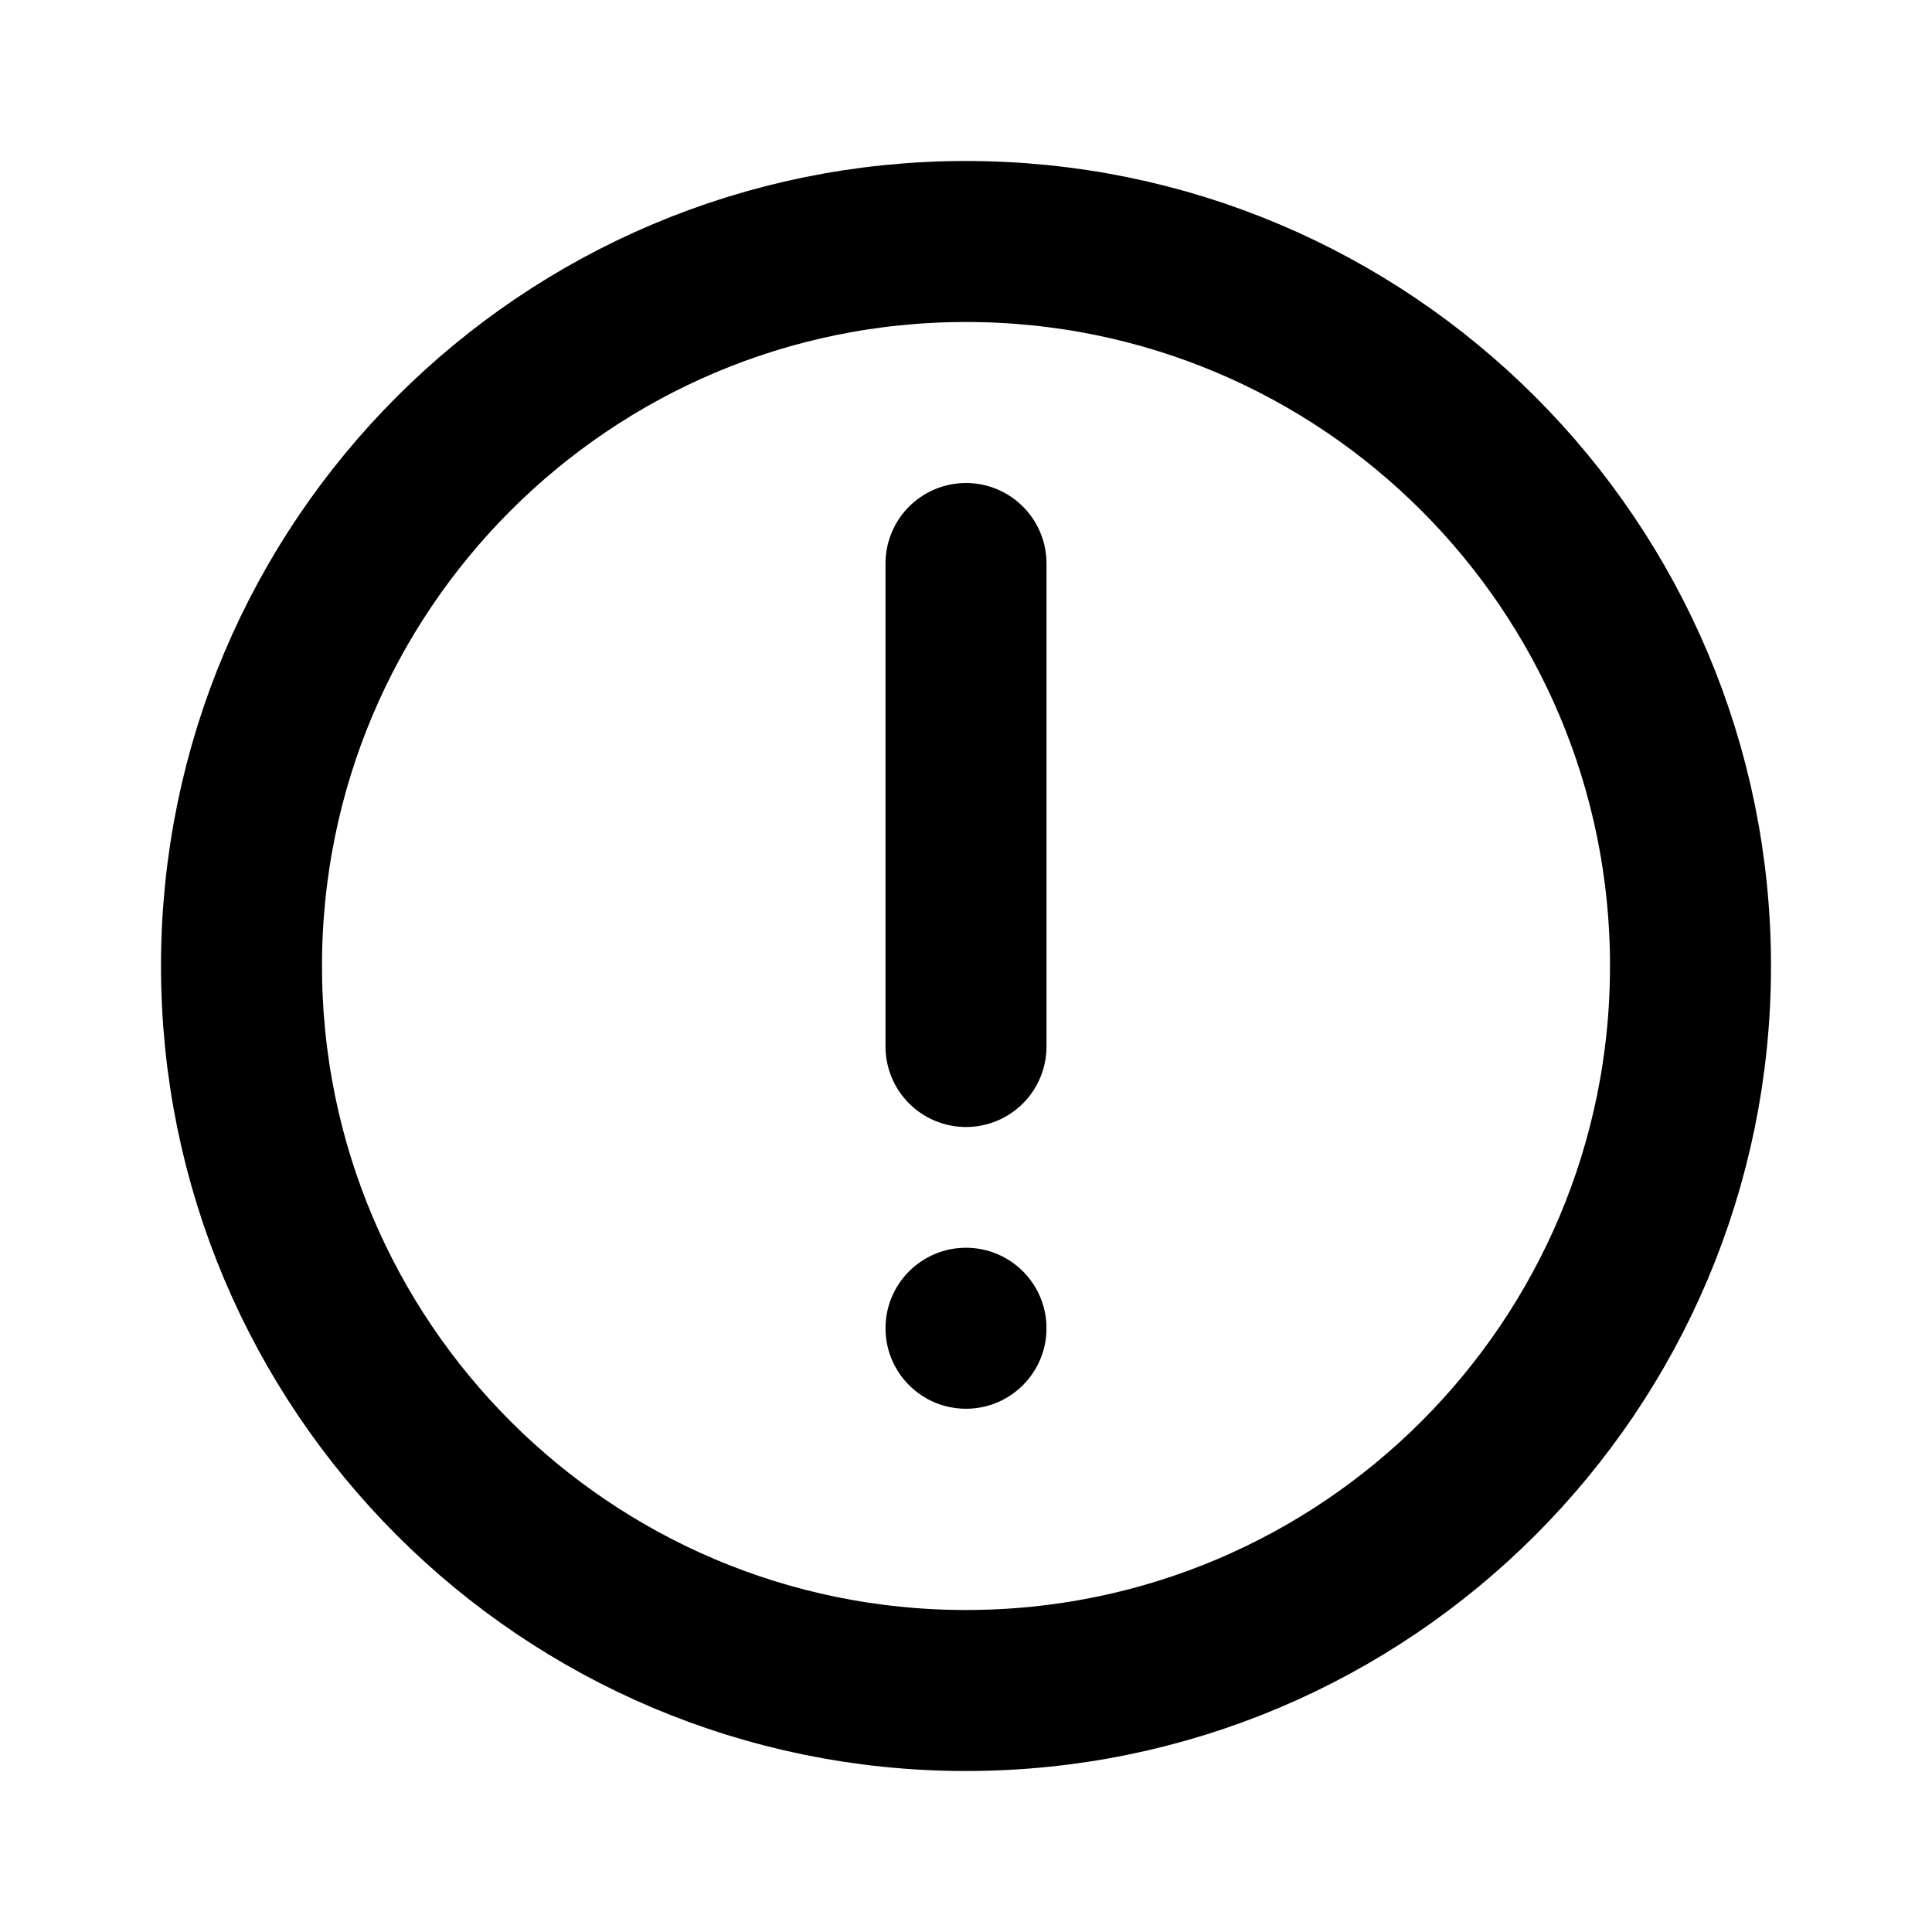
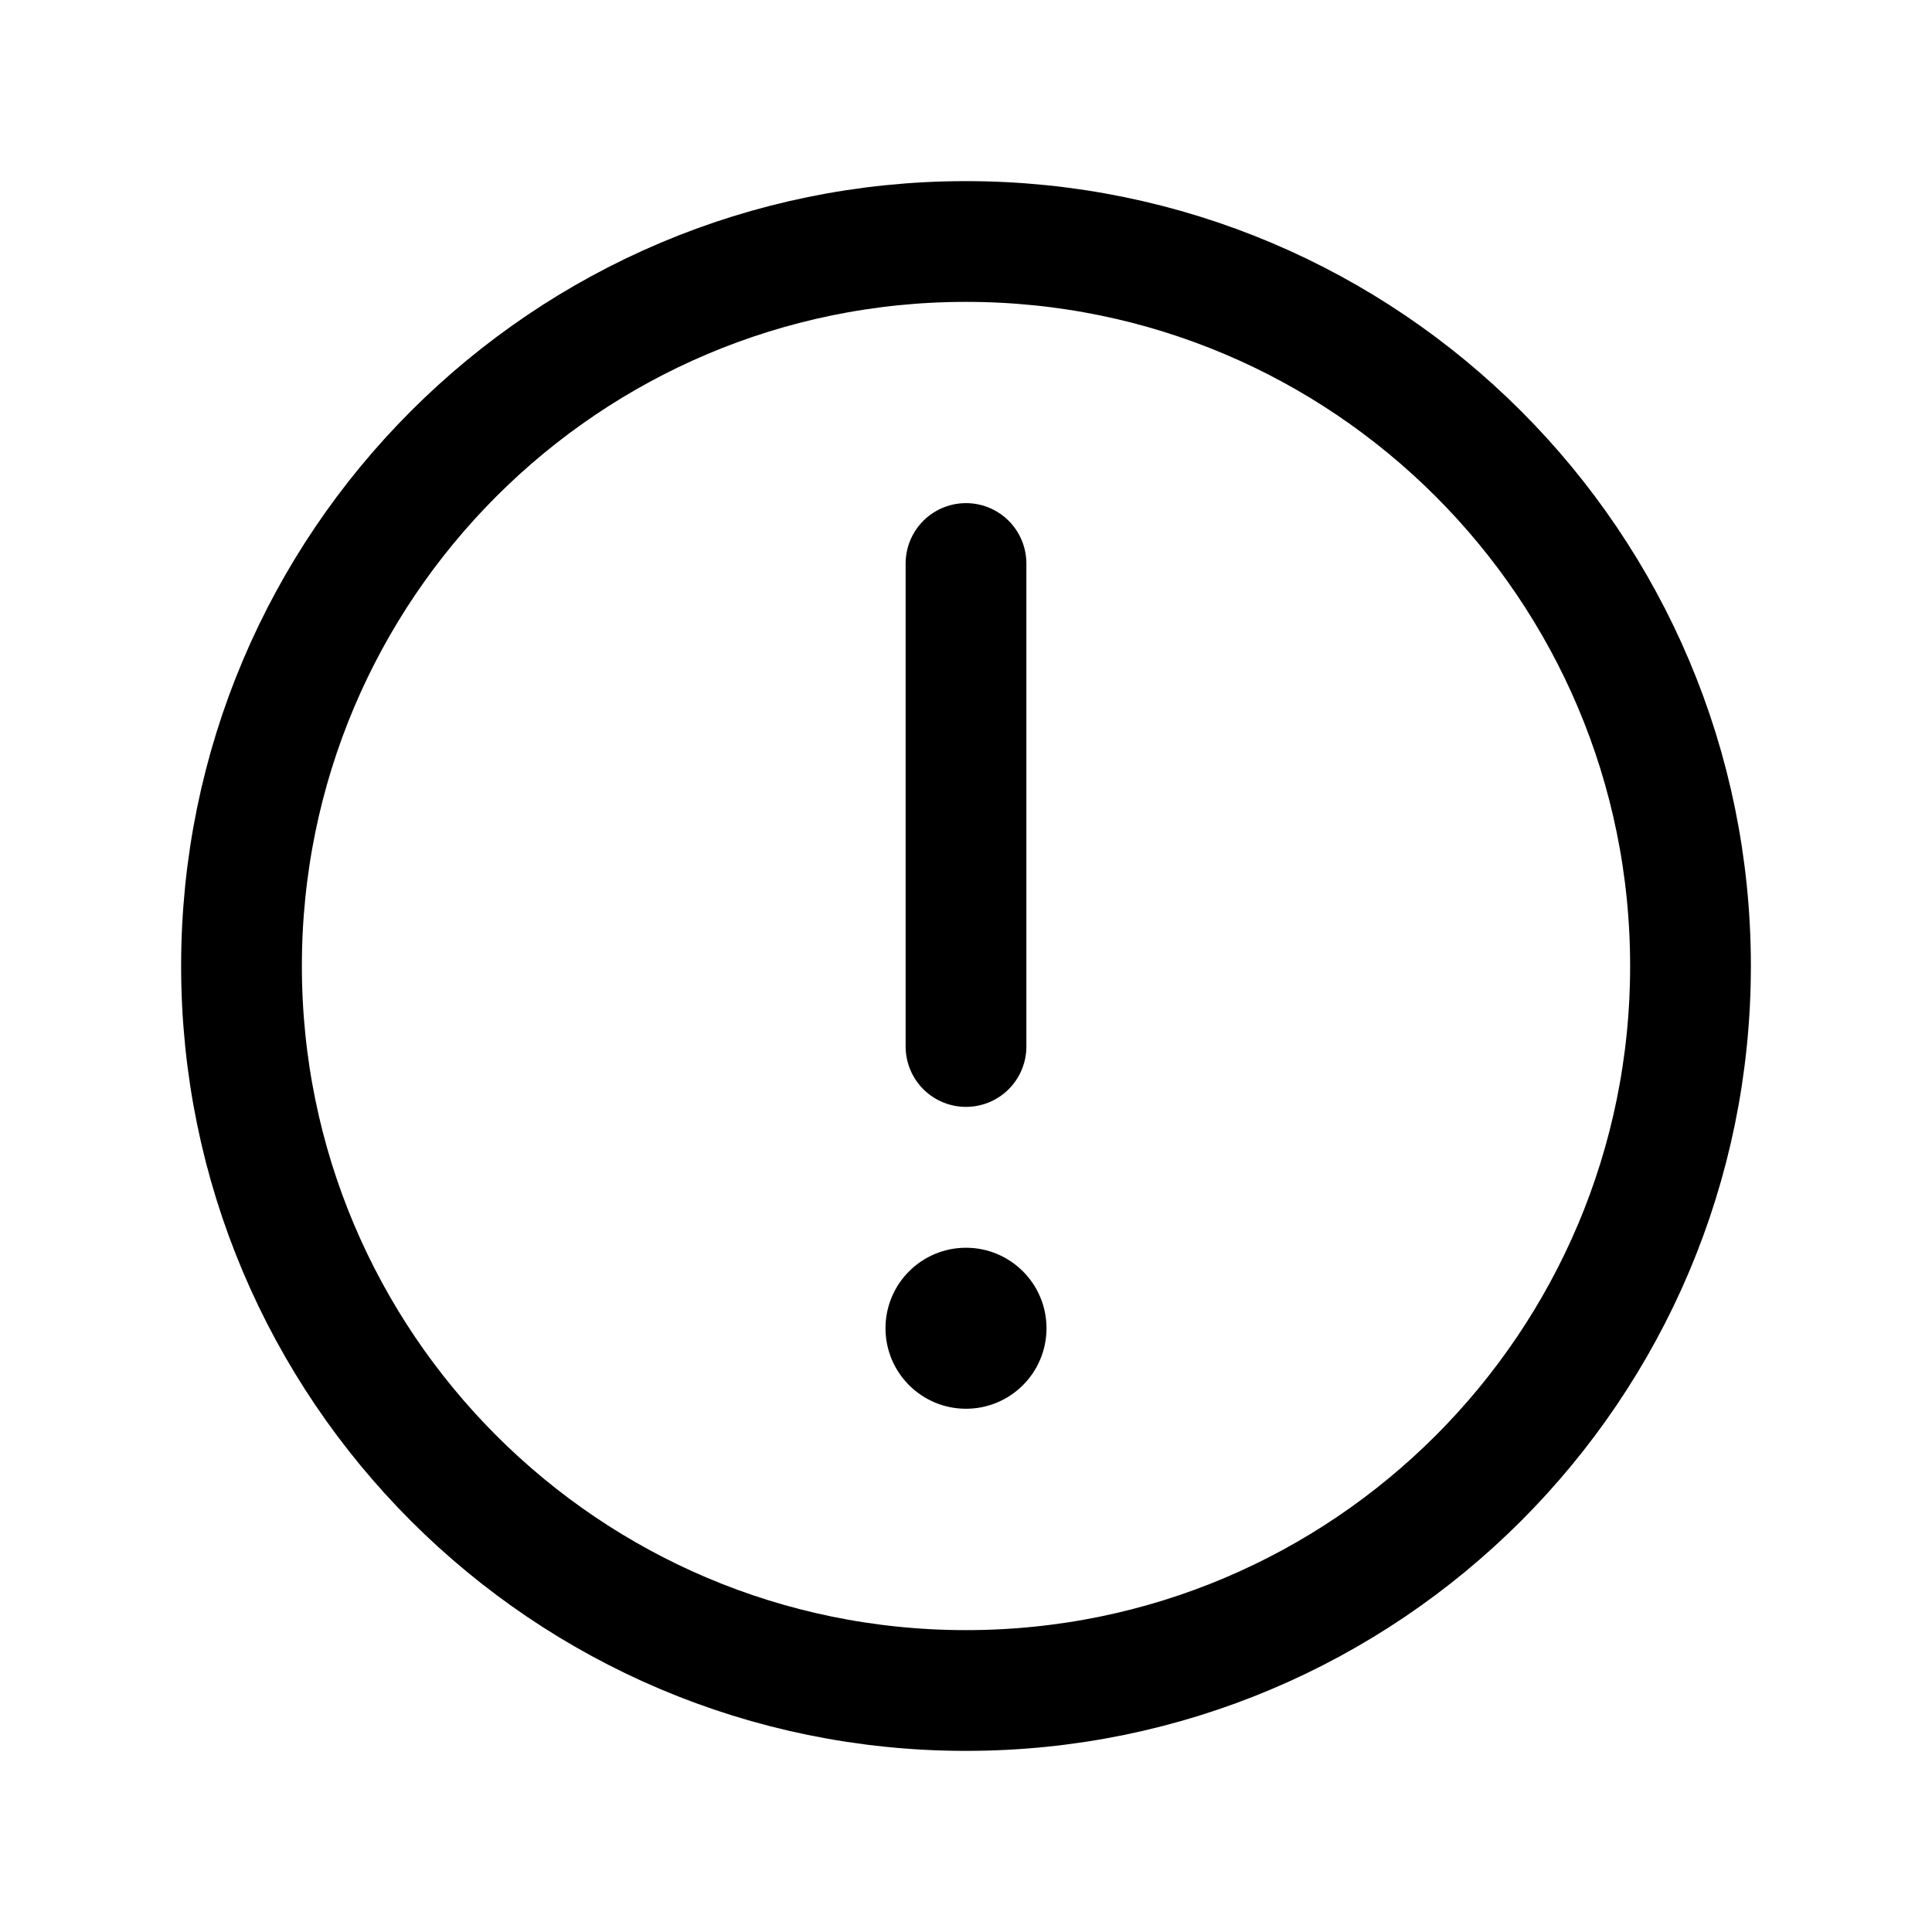
<svg xmlns="http://www.w3.org/2000/svg" width="800px" height="800px" viewBox="0 0 24 24" fill="none">
-   <path d="M12 7V13M21 12C21 16.971 16.971 21 12 21C7.029 21 3 16.971 3 12C3 7.029 7.029 3 12 3C16.971 3 21 7.029 21 12Z" stroke="#000000" stroke-width="2" stroke-linecap="round" stroke-linejoin="round" />
+   <path d="M12 7V13M21 12C21 16.971 16.971 21 12 21C7.029 21 3 16.971 3 12C3 7.029 7.029 3 12 3C16.971 3 21 7.029 21 12Z" stroke="#000000" stroke-width="1.5" stroke-linecap="round" stroke-linejoin="round" />
  <circle cx="12" cy="16.5" r="1" fill="#000000" />
</svg>
